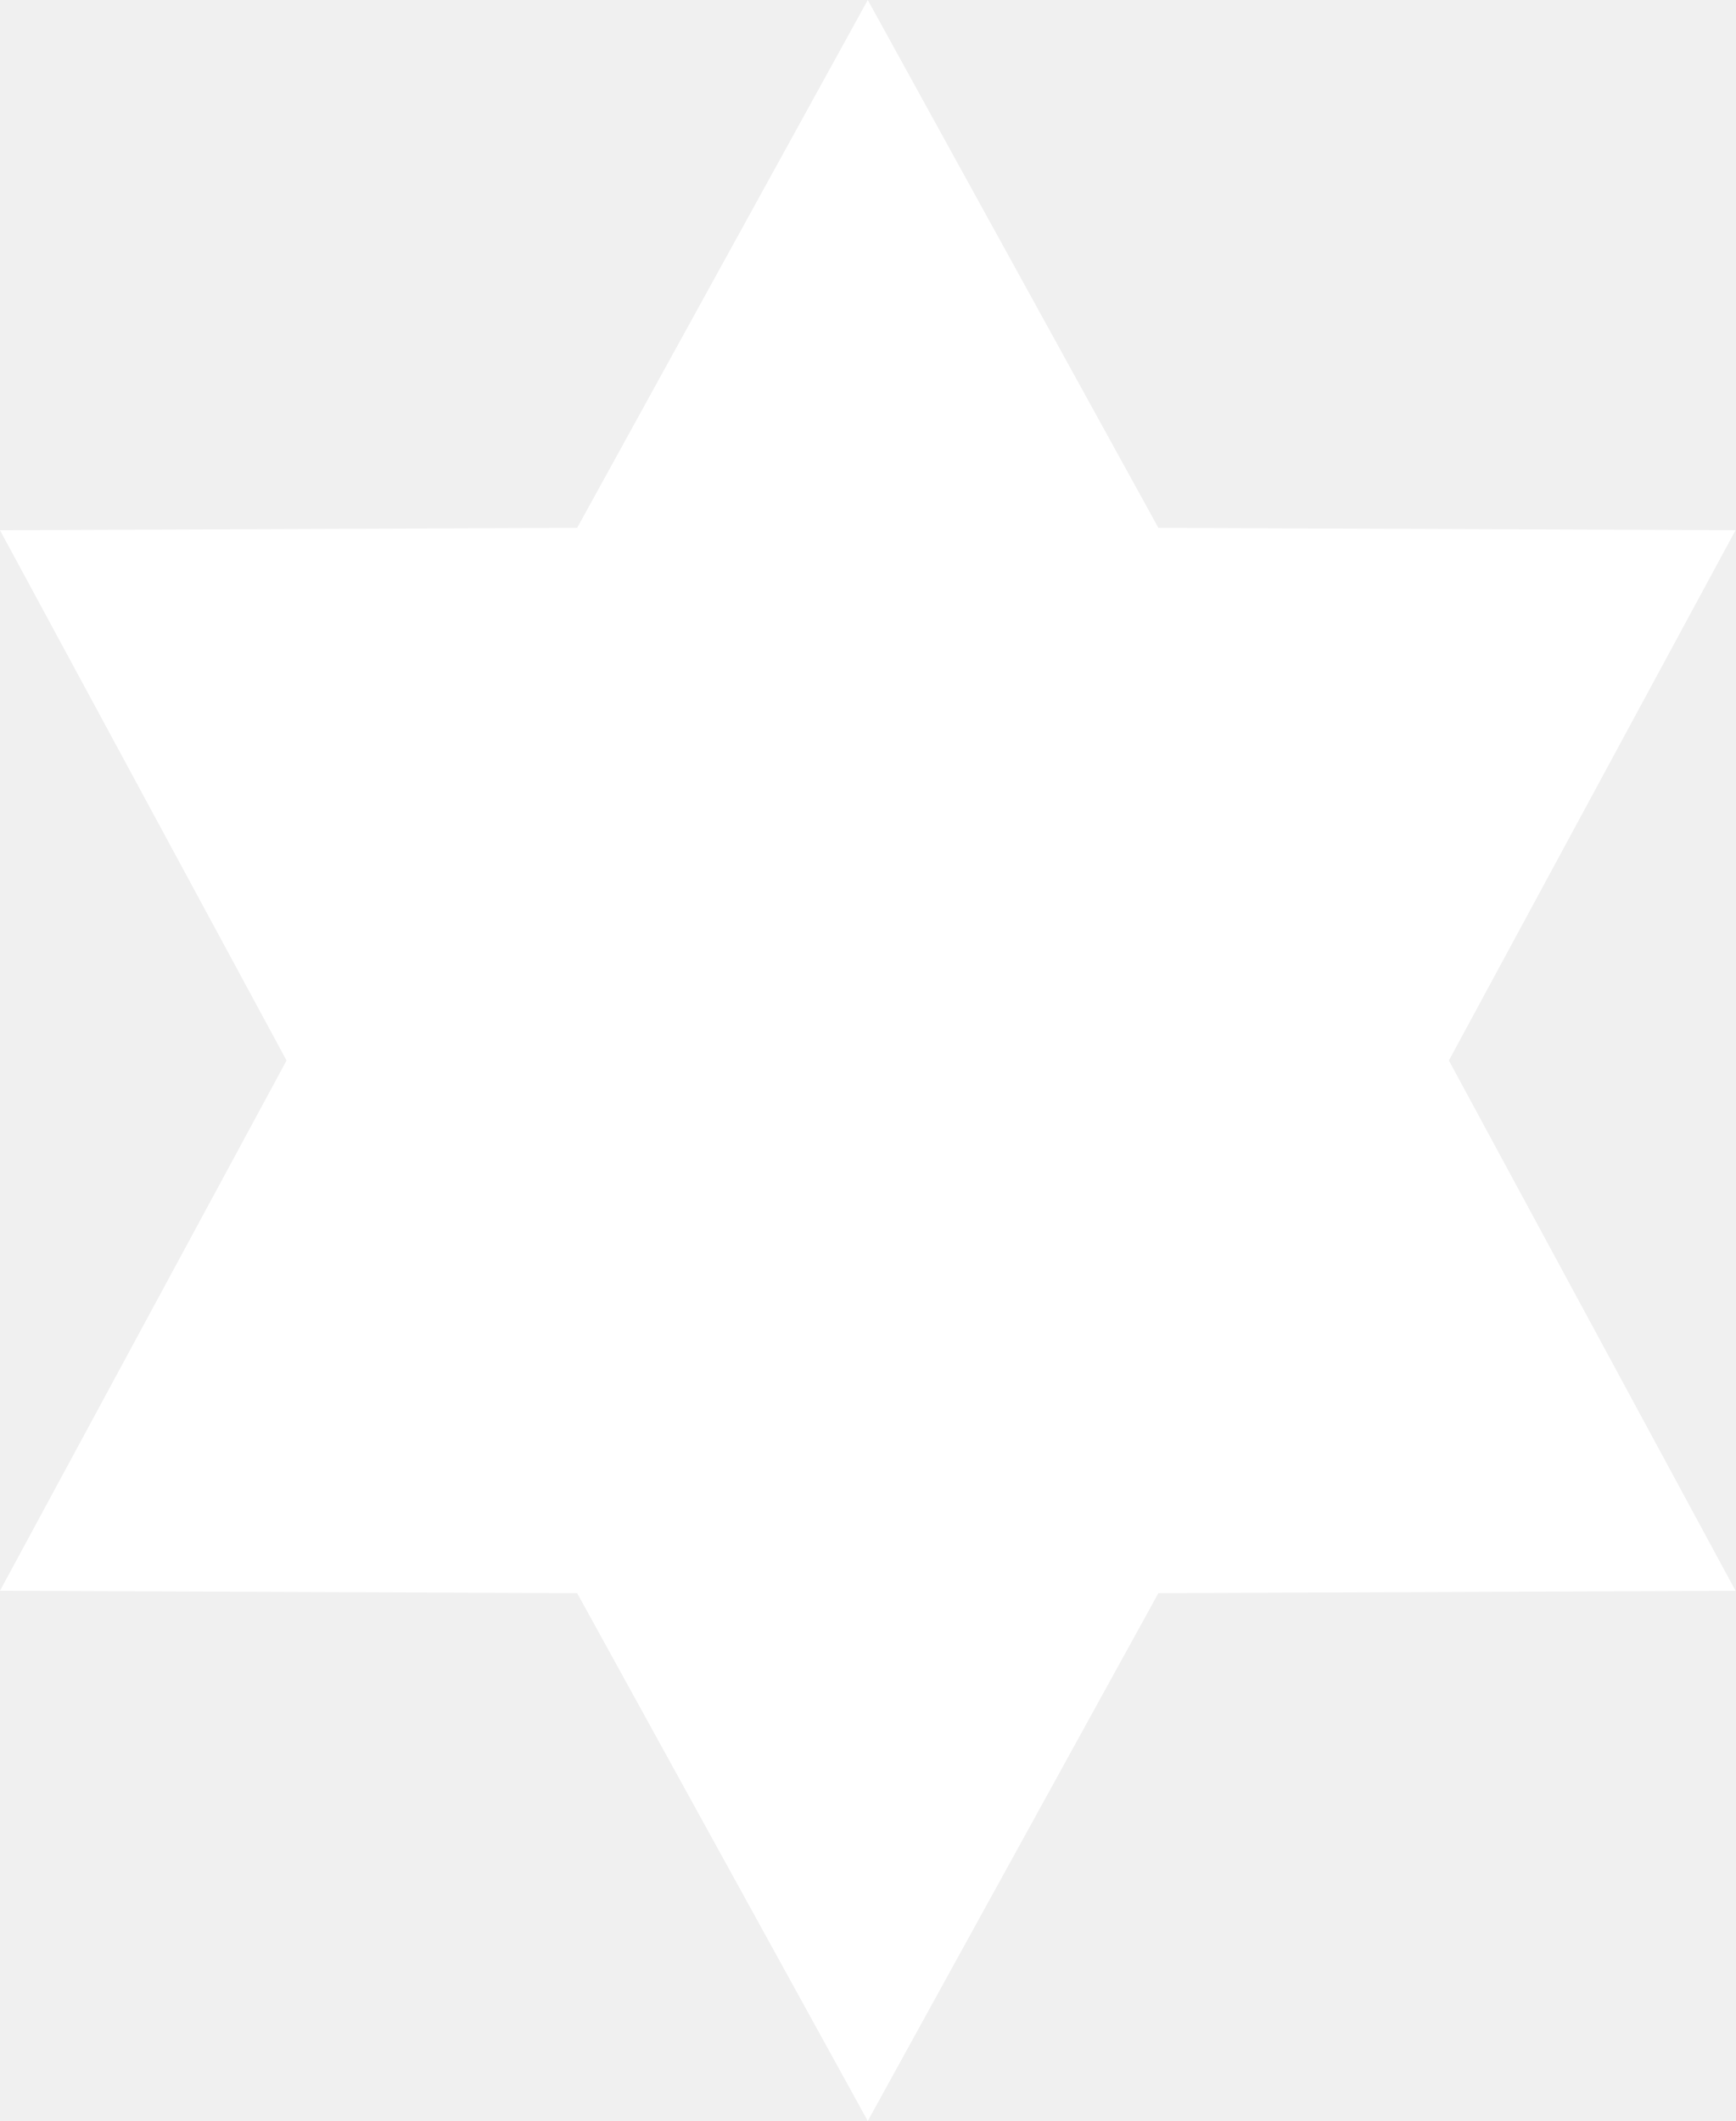
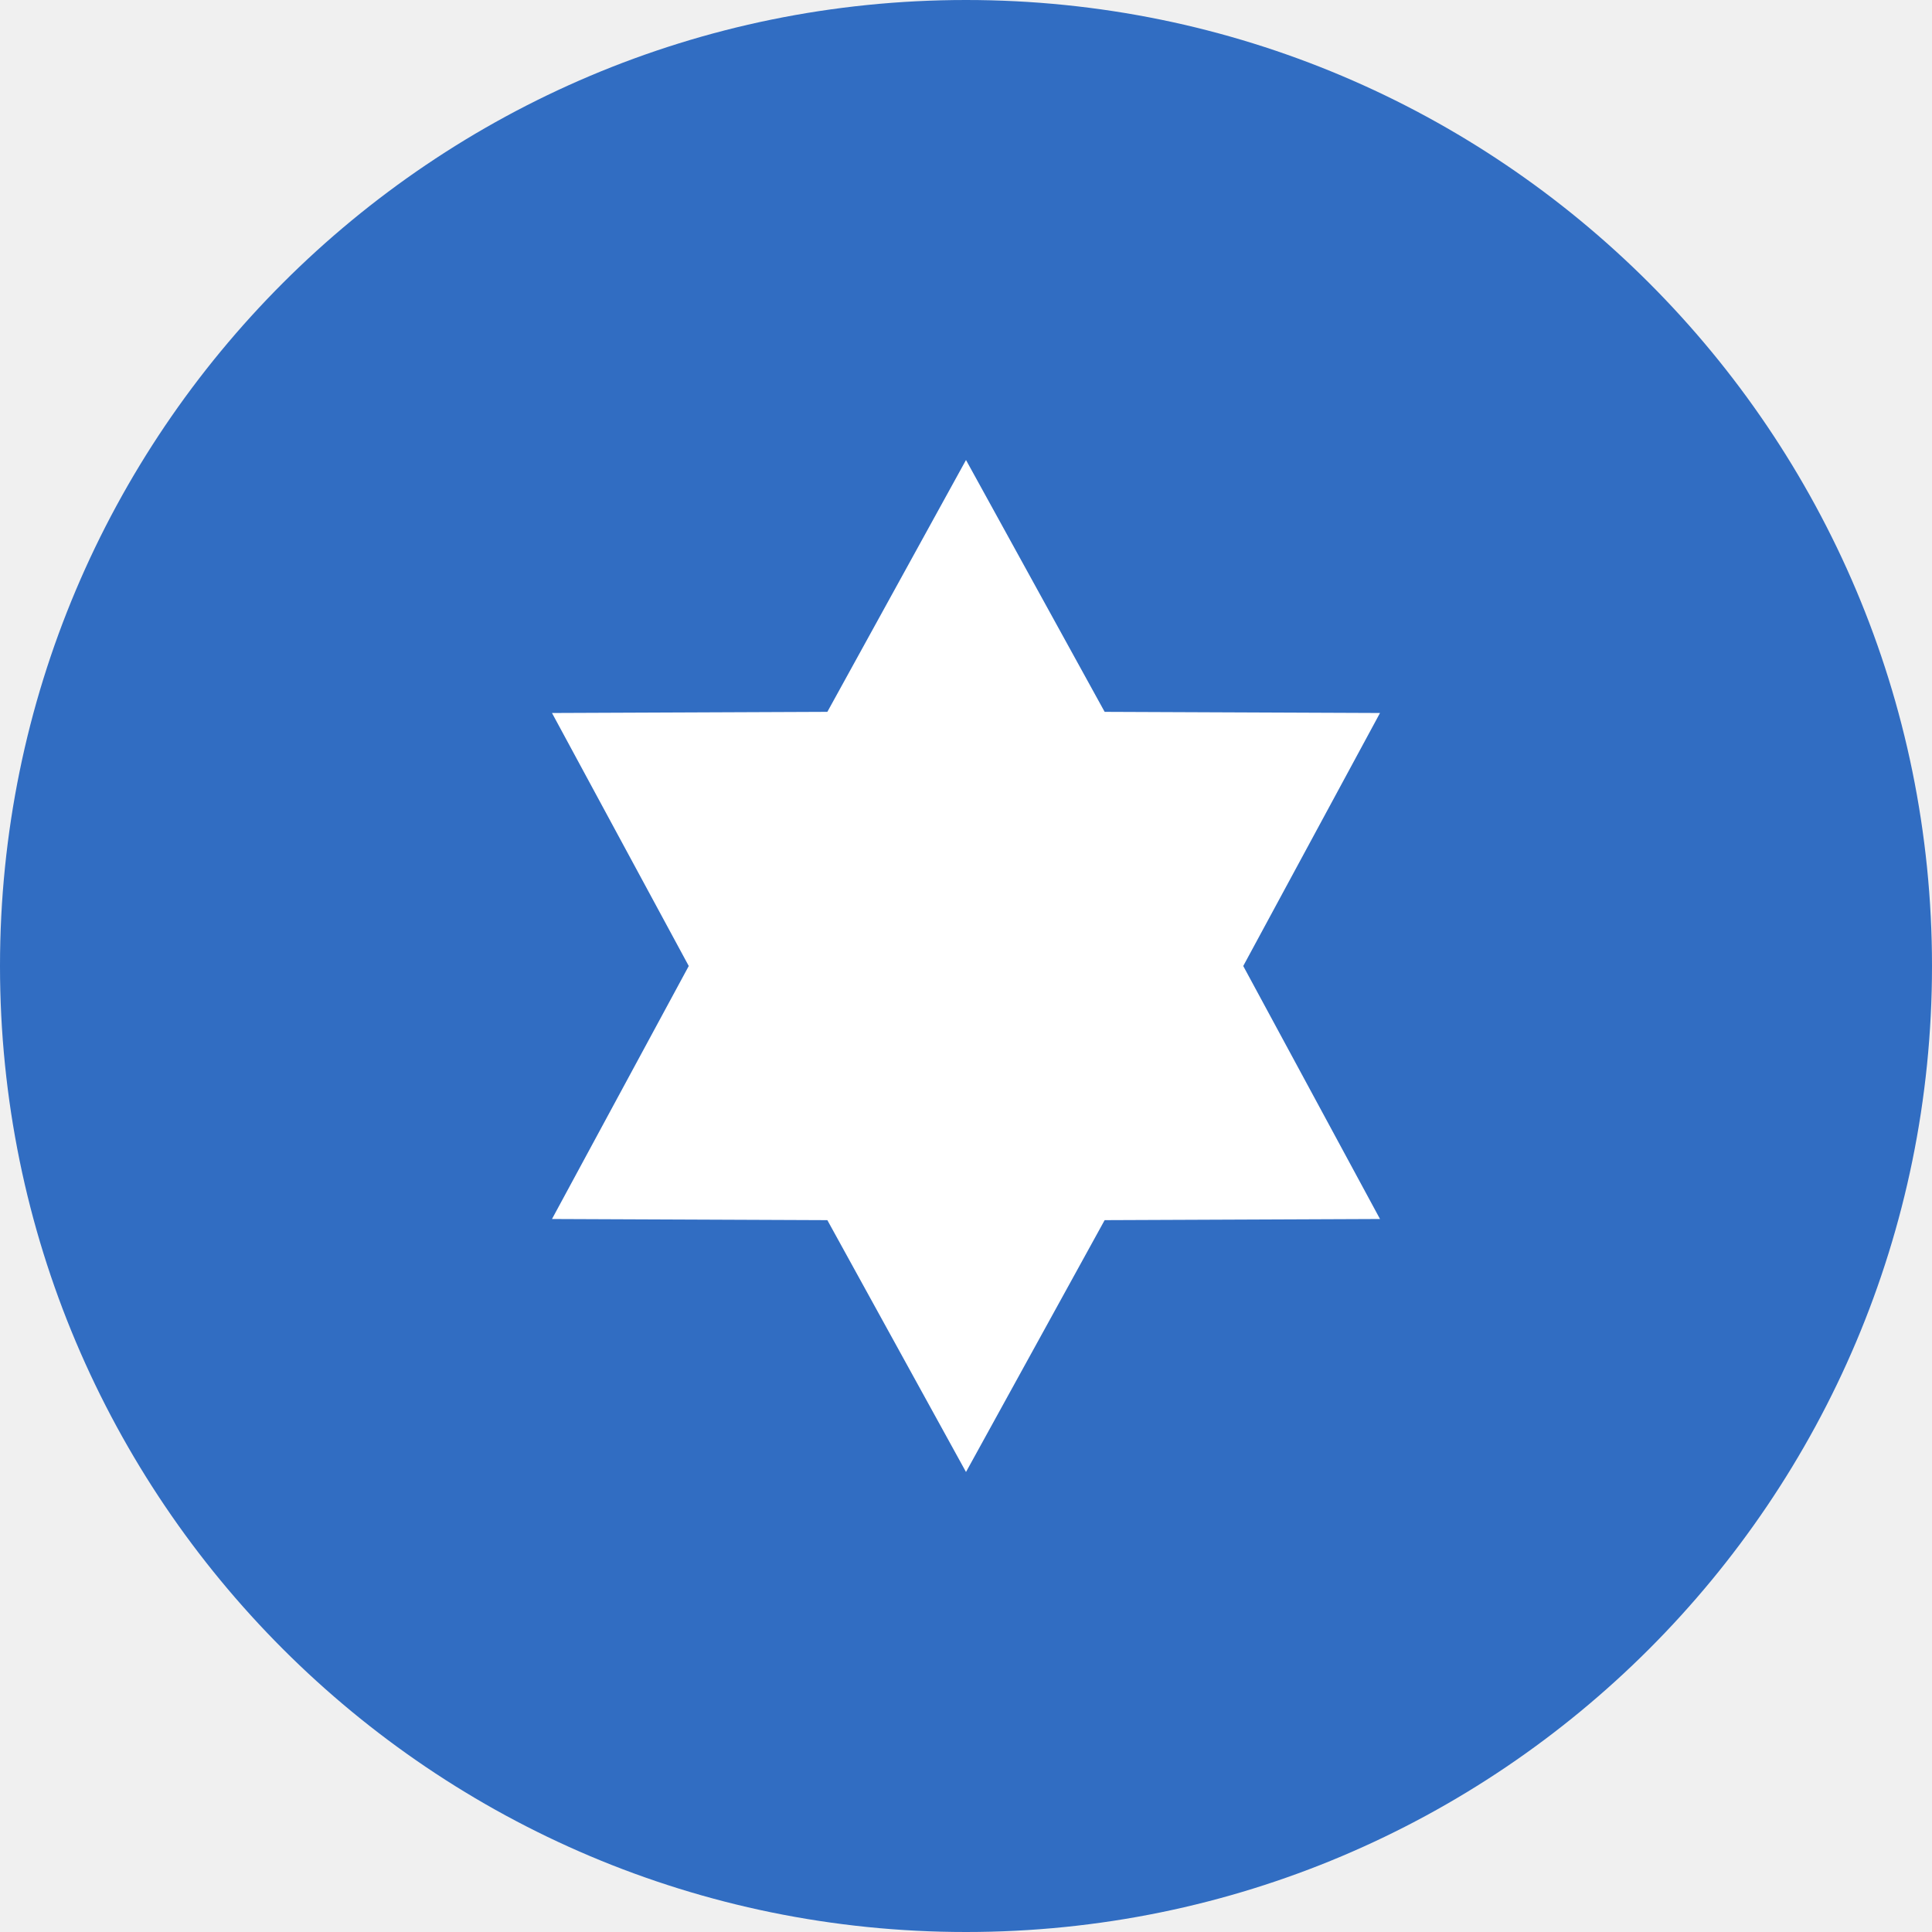
- <svg xmlns="http://www.w3.org/2000/svg" width="18" height="22" viewBox="0 0 18 22" fill="none">
-   <path id="Star 1" d="M9 0L12.014 5.475L18 5.5L15.027 11L18 16.5L12.014 16.525L9 22L5.986 16.525L0 16.5L2.972 11L0 5.5L5.986 5.475L9 0Z" fill="white" />
+ <svg xmlns="http://www.w3.org/2000/svg" width="42" height="42" viewBox="0 0 42 42" fill="none">
+   <rect width="42" height="42" rx="21" fill="#316DC2" />
+   <path d="M21 10L24.014 15.475L30 15.5L27.027 21L30 26.5L24.014 26.525L21 32L17.986 26.525L12 26.5L14.973 21L12 15.5L17.986 15.475L21 10Z" fill="white" />
</svg>
